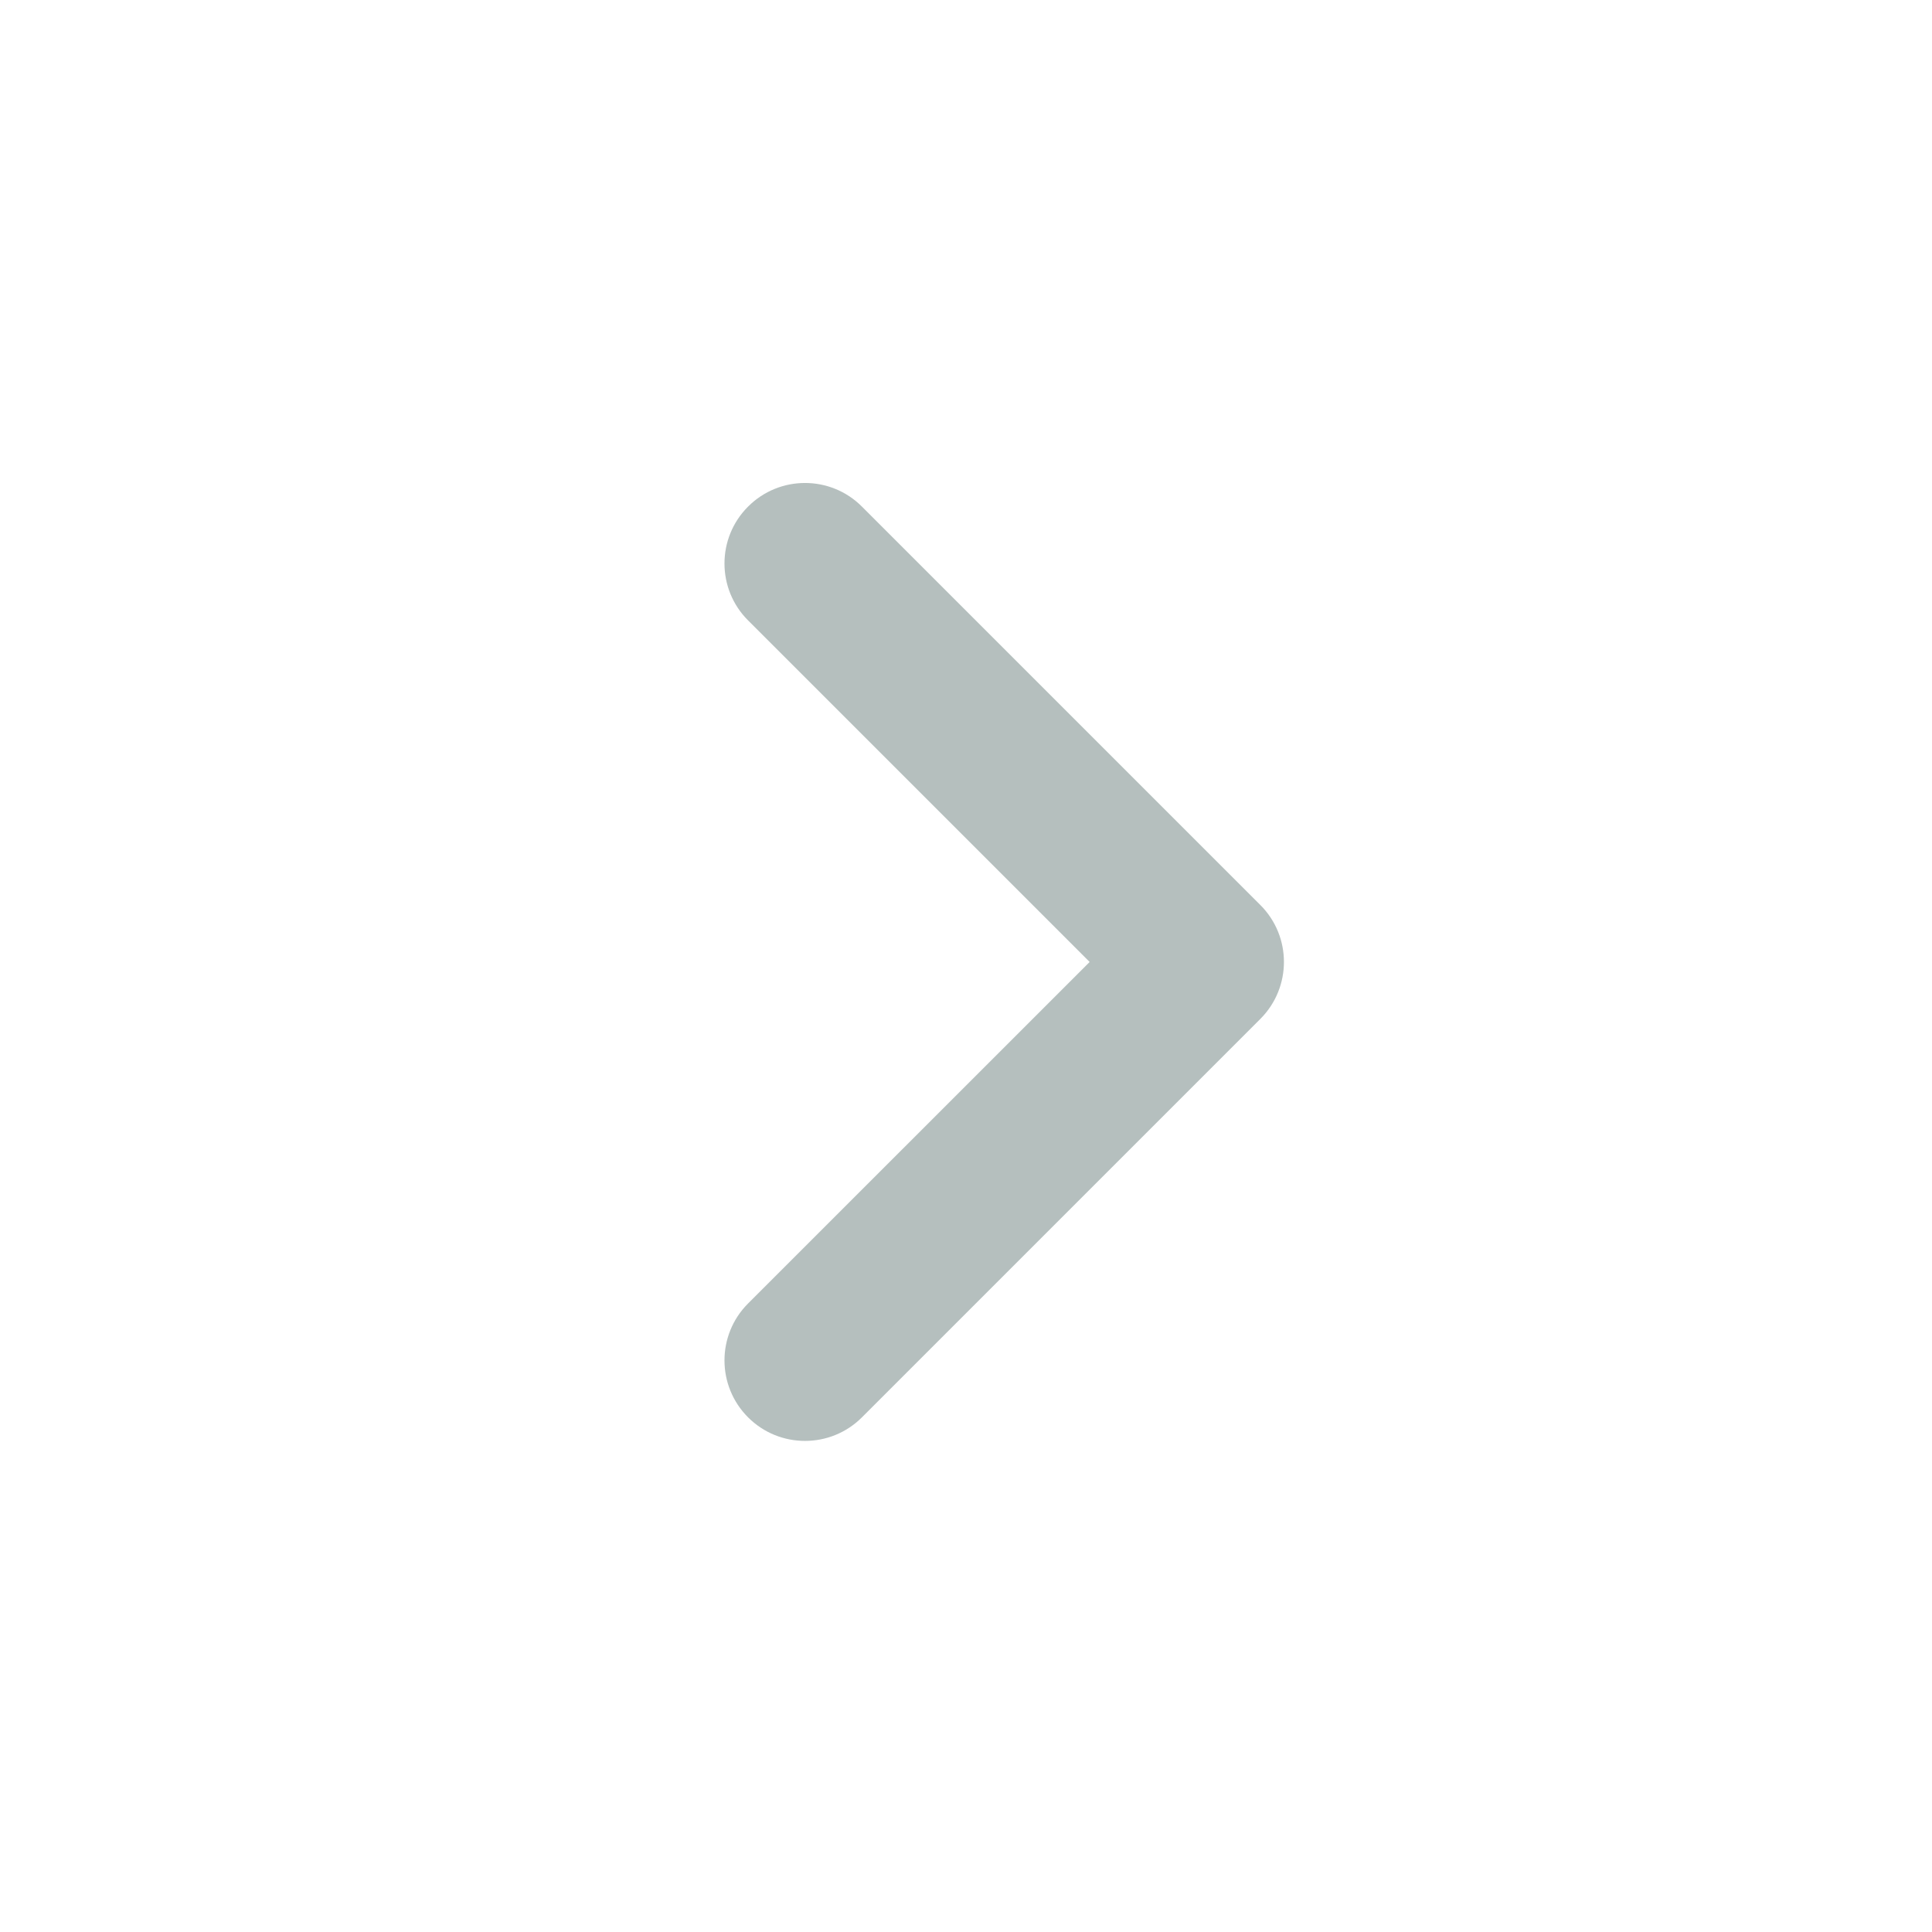
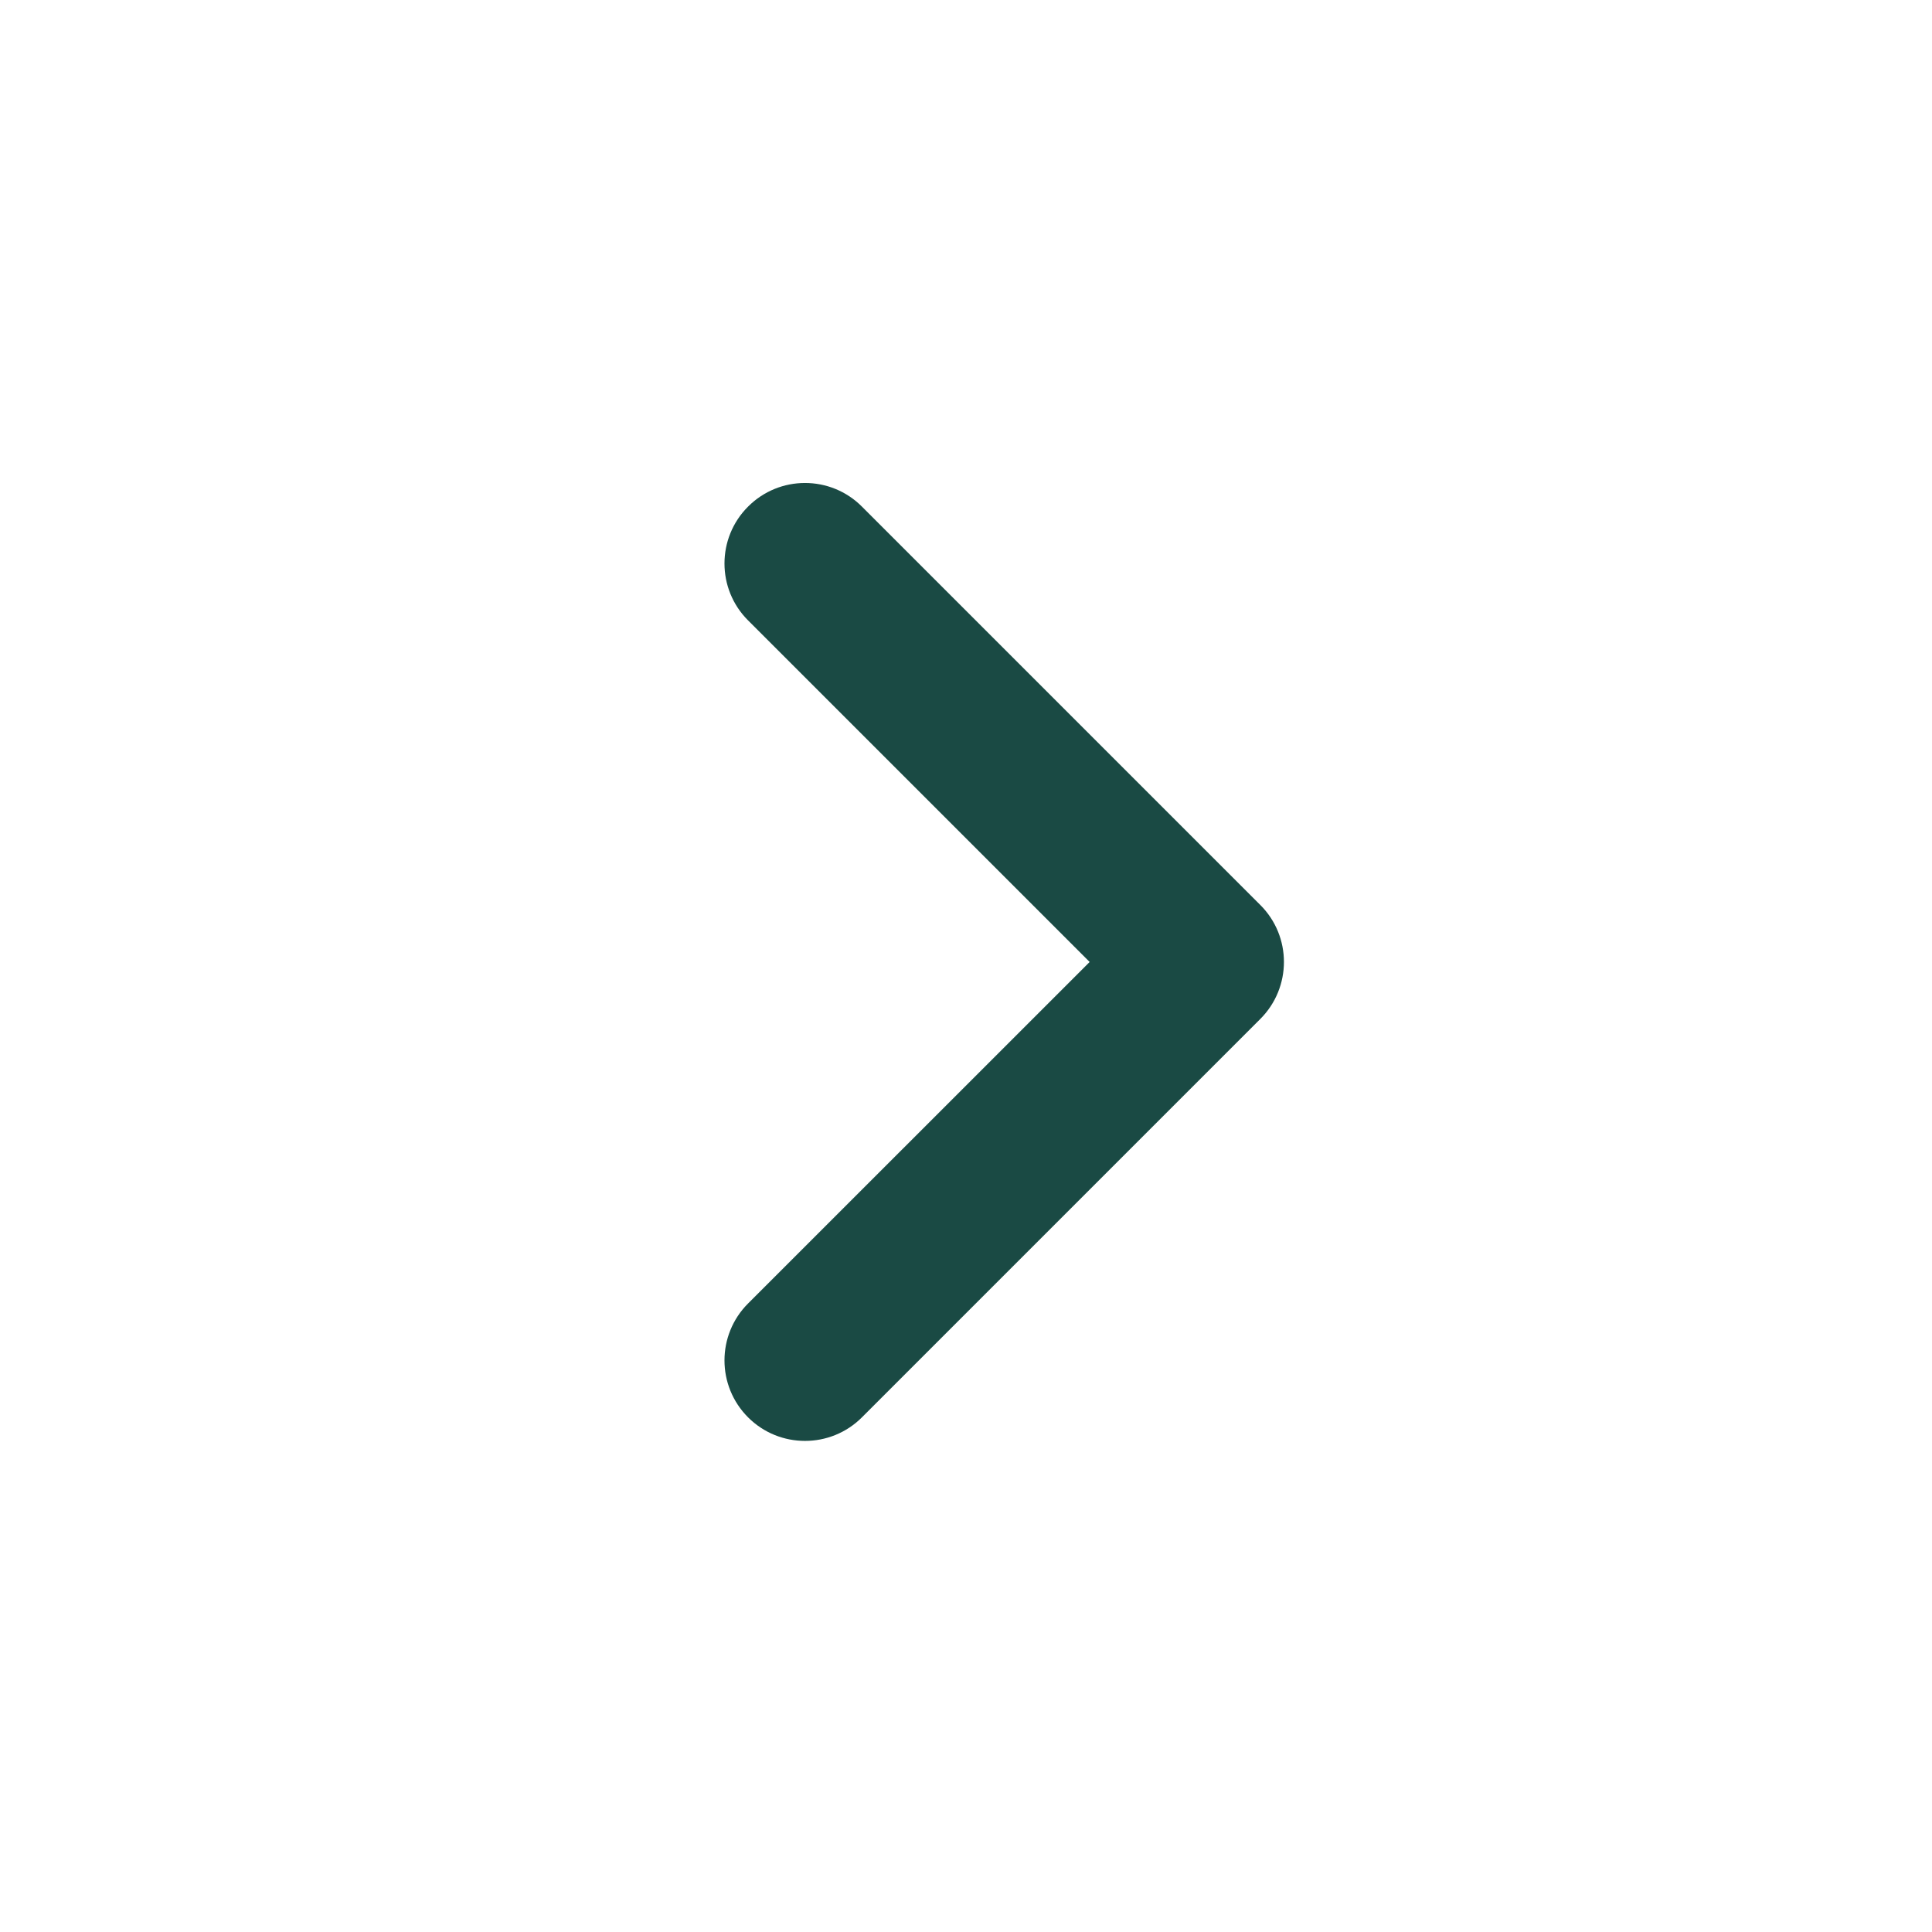
<svg xmlns="http://www.w3.org/2000/svg" width="24" height="24" viewBox="0 0 24 24" fill="none">
-   <path d="M9.293 7.707C8.902 7.317 8.902 6.683 9.293 6.293C9.683 5.902 10.317 5.902 10.707 6.293L15.657 11.243C16.047 11.633 16.047 12.266 15.657 12.657L10.707 17.607C10.317 17.997 9.683 17.997 9.293 17.607C8.902 17.216 8.902 16.583 9.293 16.192L13.536 11.95L9.293 7.707Z" fill="#B5BFBE" />
+   <path d="M9.293 7.707C8.902 7.317 8.902 6.683 9.293 6.293C9.683 5.902 10.317 5.902 10.707 6.293L15.657 11.243C16.047 11.633 16.047 12.266 15.657 12.657L10.707 17.607C10.317 17.997 9.683 17.997 9.293 17.607C8.902 17.216 8.902 16.583 9.293 16.192L13.536 11.95L9.293 7.707Z" fill="#1A4A44" style="fill:#1A4A44;fill:color(display-p3 0.102 0.29 0.268);fill-opacity:1;" />
</svg>
